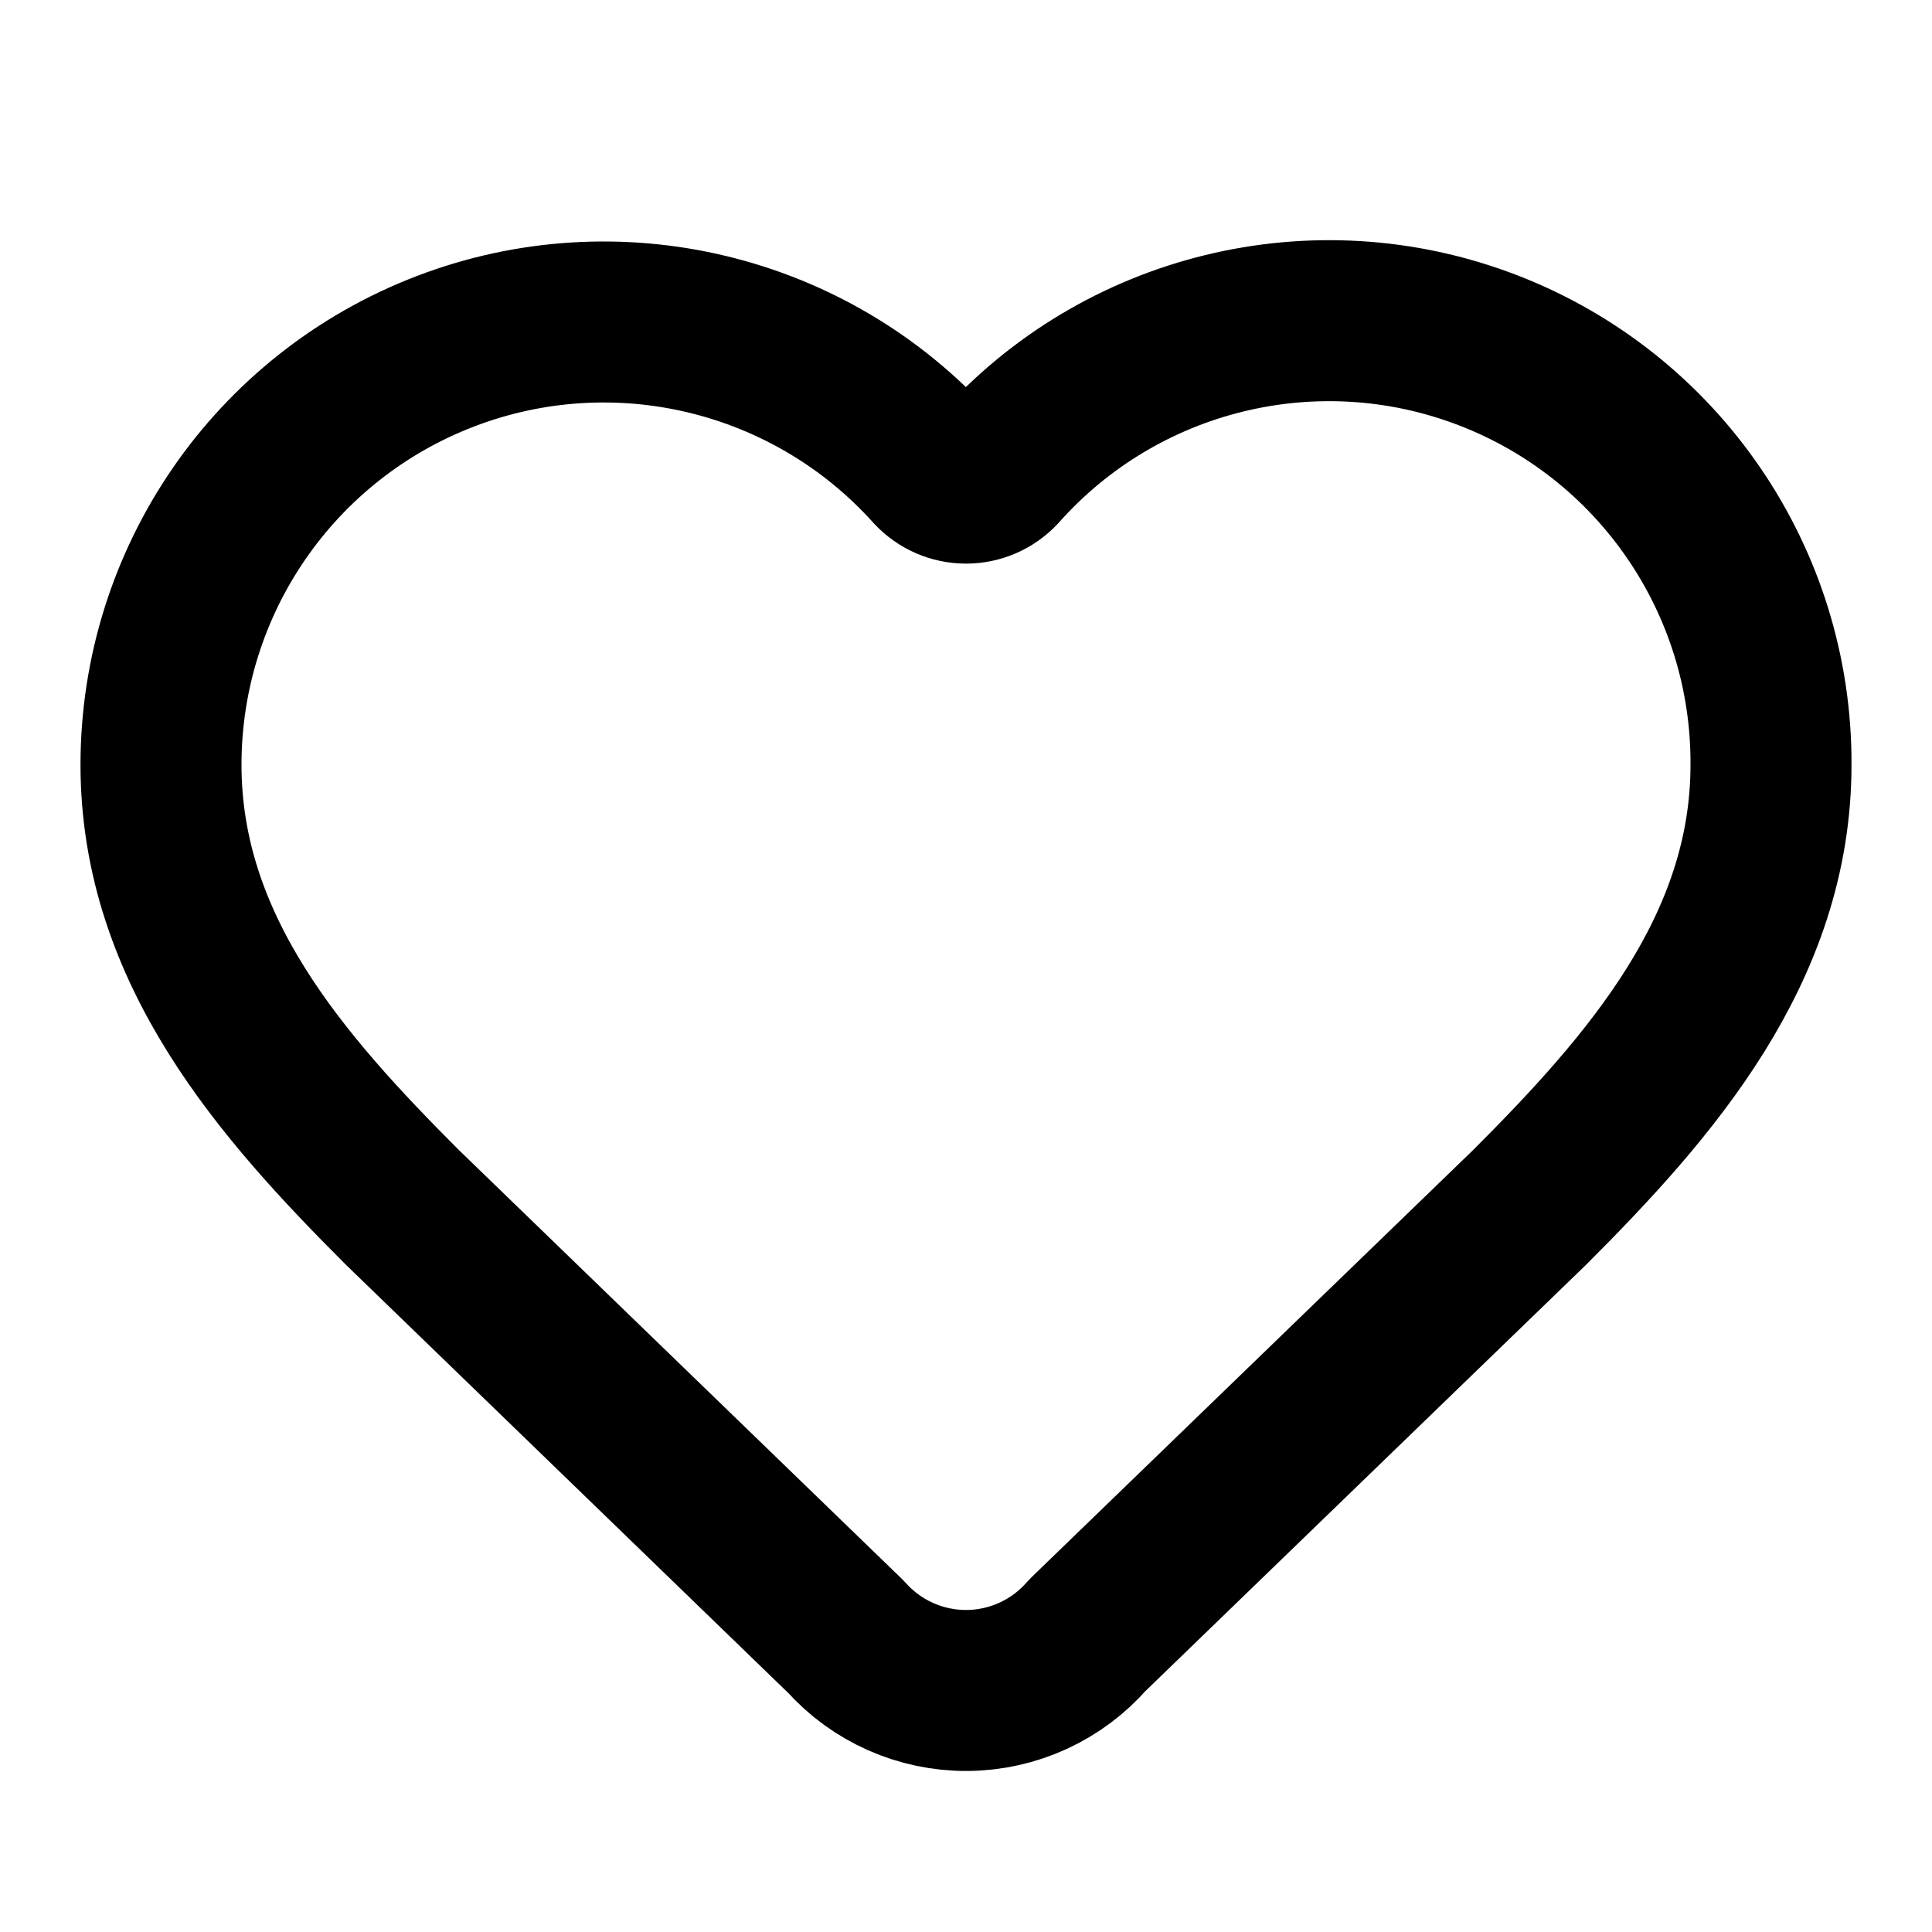
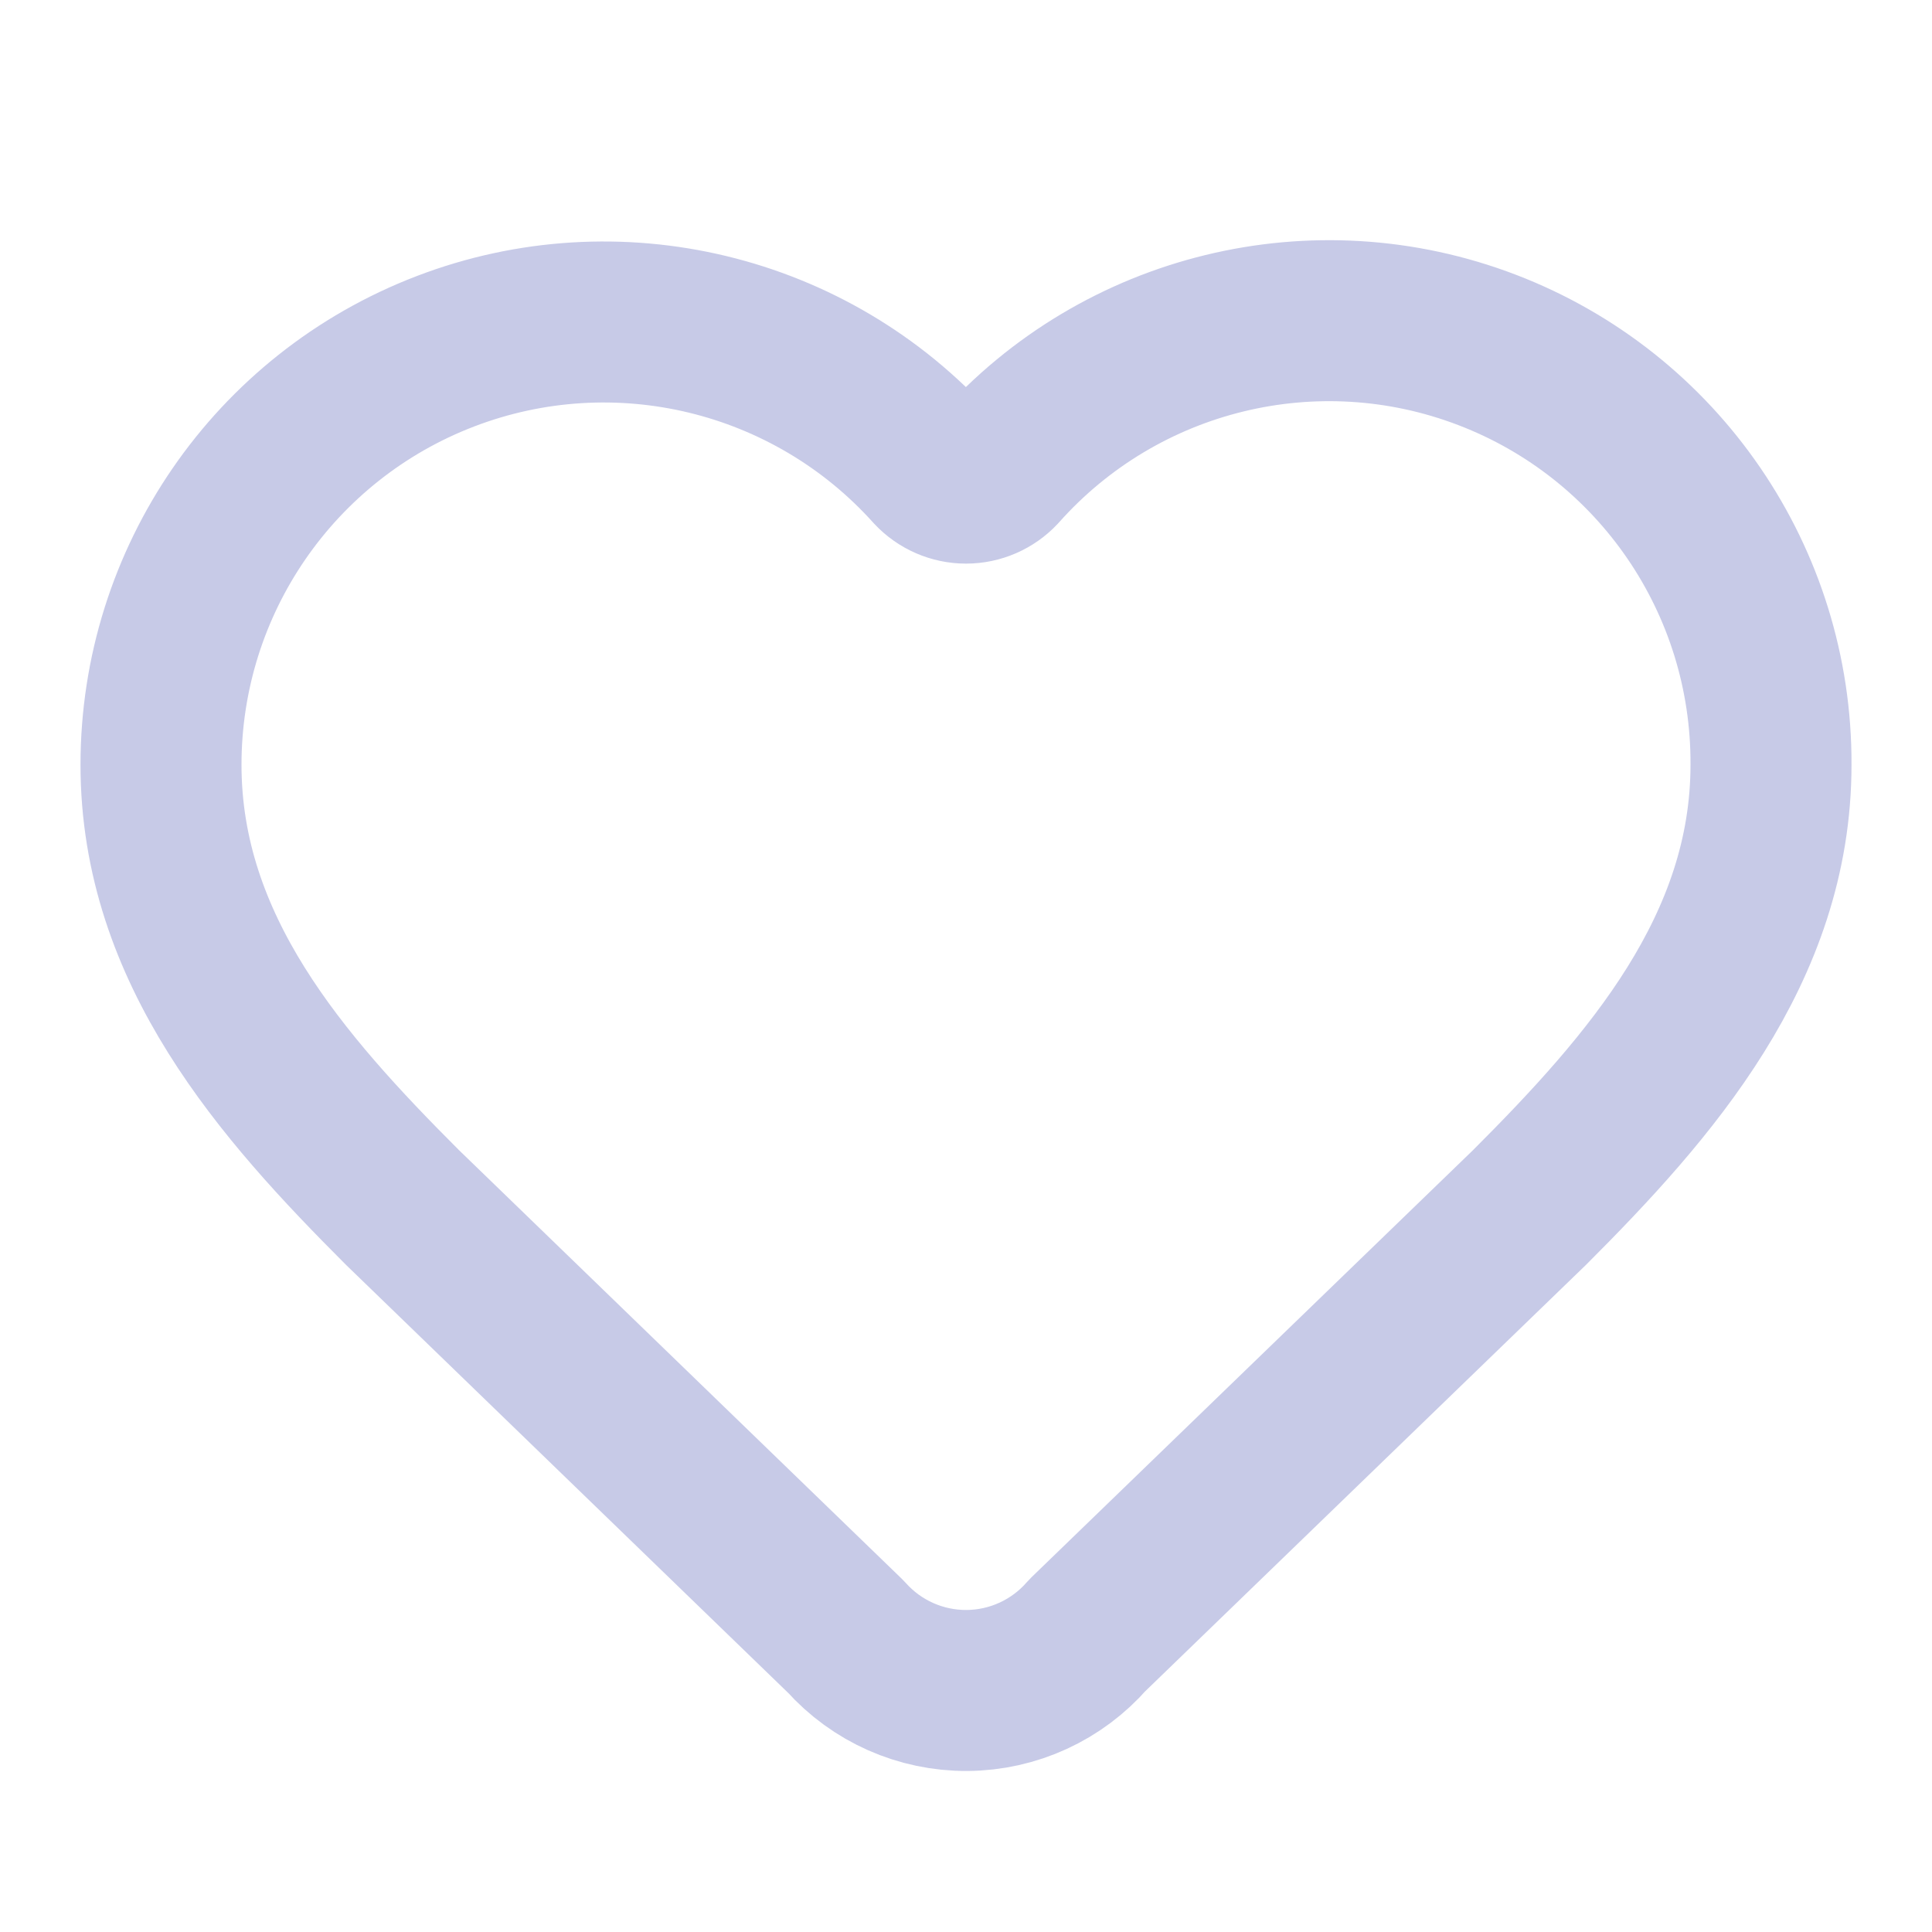
- <svg xmlns="http://www.w3.org/2000/svg" width="24" height="24" viewBox="0 0 24 24" fill="none" stroke="currentColor" stroke-width="2" stroke-linecap="round" stroke-linejoin="round" class="lucide lucide-heart-icon lucide-heart">
-   <path d="M2 9.5a5.5 5.5 0 0 1 9.591-3.676.56.56 0 0 0 .818 0A5.49 5.49 0 0 1 22 9.5c0 2.29-1.5 4-3 5.5l-5.492 5.313a2 2 0 0 1-3 .019L5 15c-1.5-1.5-3-3.2-3-5.5" />
+ <svg xmlns="http://www.w3.org/2000/svg" width="24" height="24" viewBox="0 0 24 24" fill="none" stroke="currentColor" stroke-width="2" stroke-linecap="round" stroke-linejoin="round" class="lucide lucide-heart-icon lucide-heart" version="1.1" id="svg1">
+   <defs id="defs1" />
+   <path d="M2 9.5a5.5 5.5 0 0 1 9.591-3.676.56.56 0 0 0 .818 0A5.49 5.49 0 0 1 22 9.5c0 2.29-1.5 4-3 5.5l-5.492 5.313a2 2 0 0 1-3 .019L5 15c-1.5-1.5-3-3.2-3-5.5" id="path1" style="stroke:#c7cae7;stroke-opacity:1" />
</svg>
